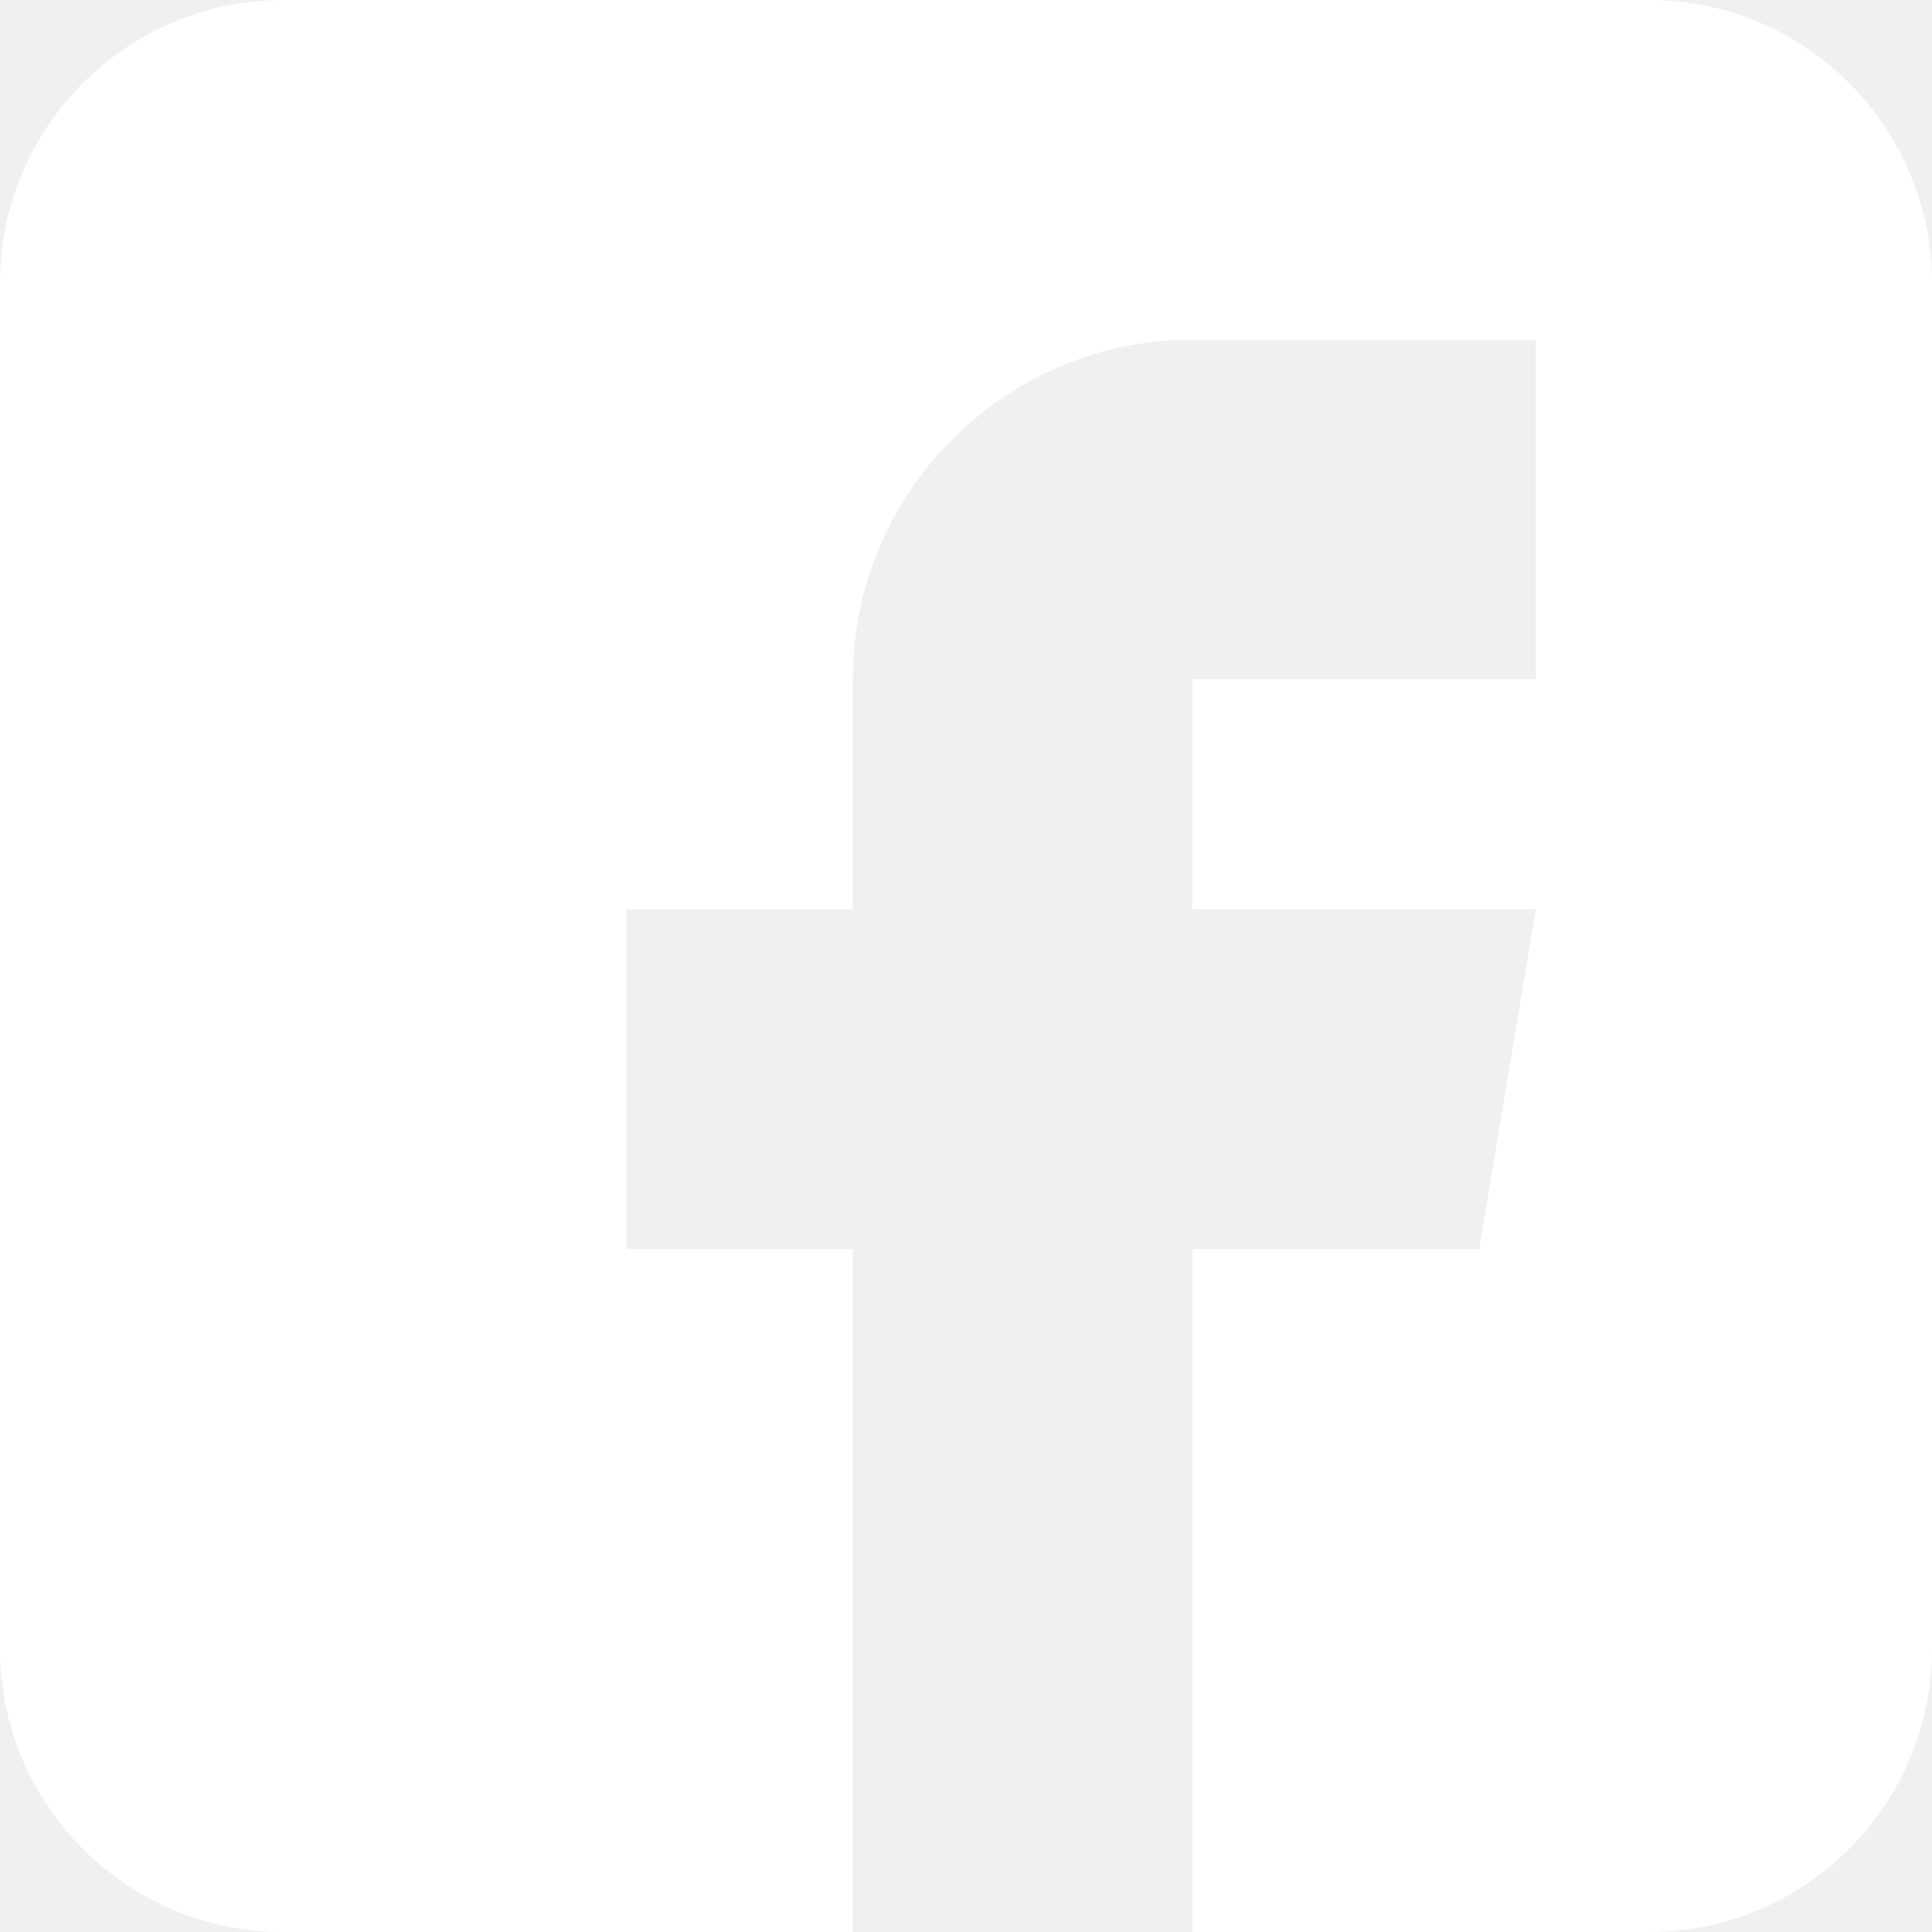
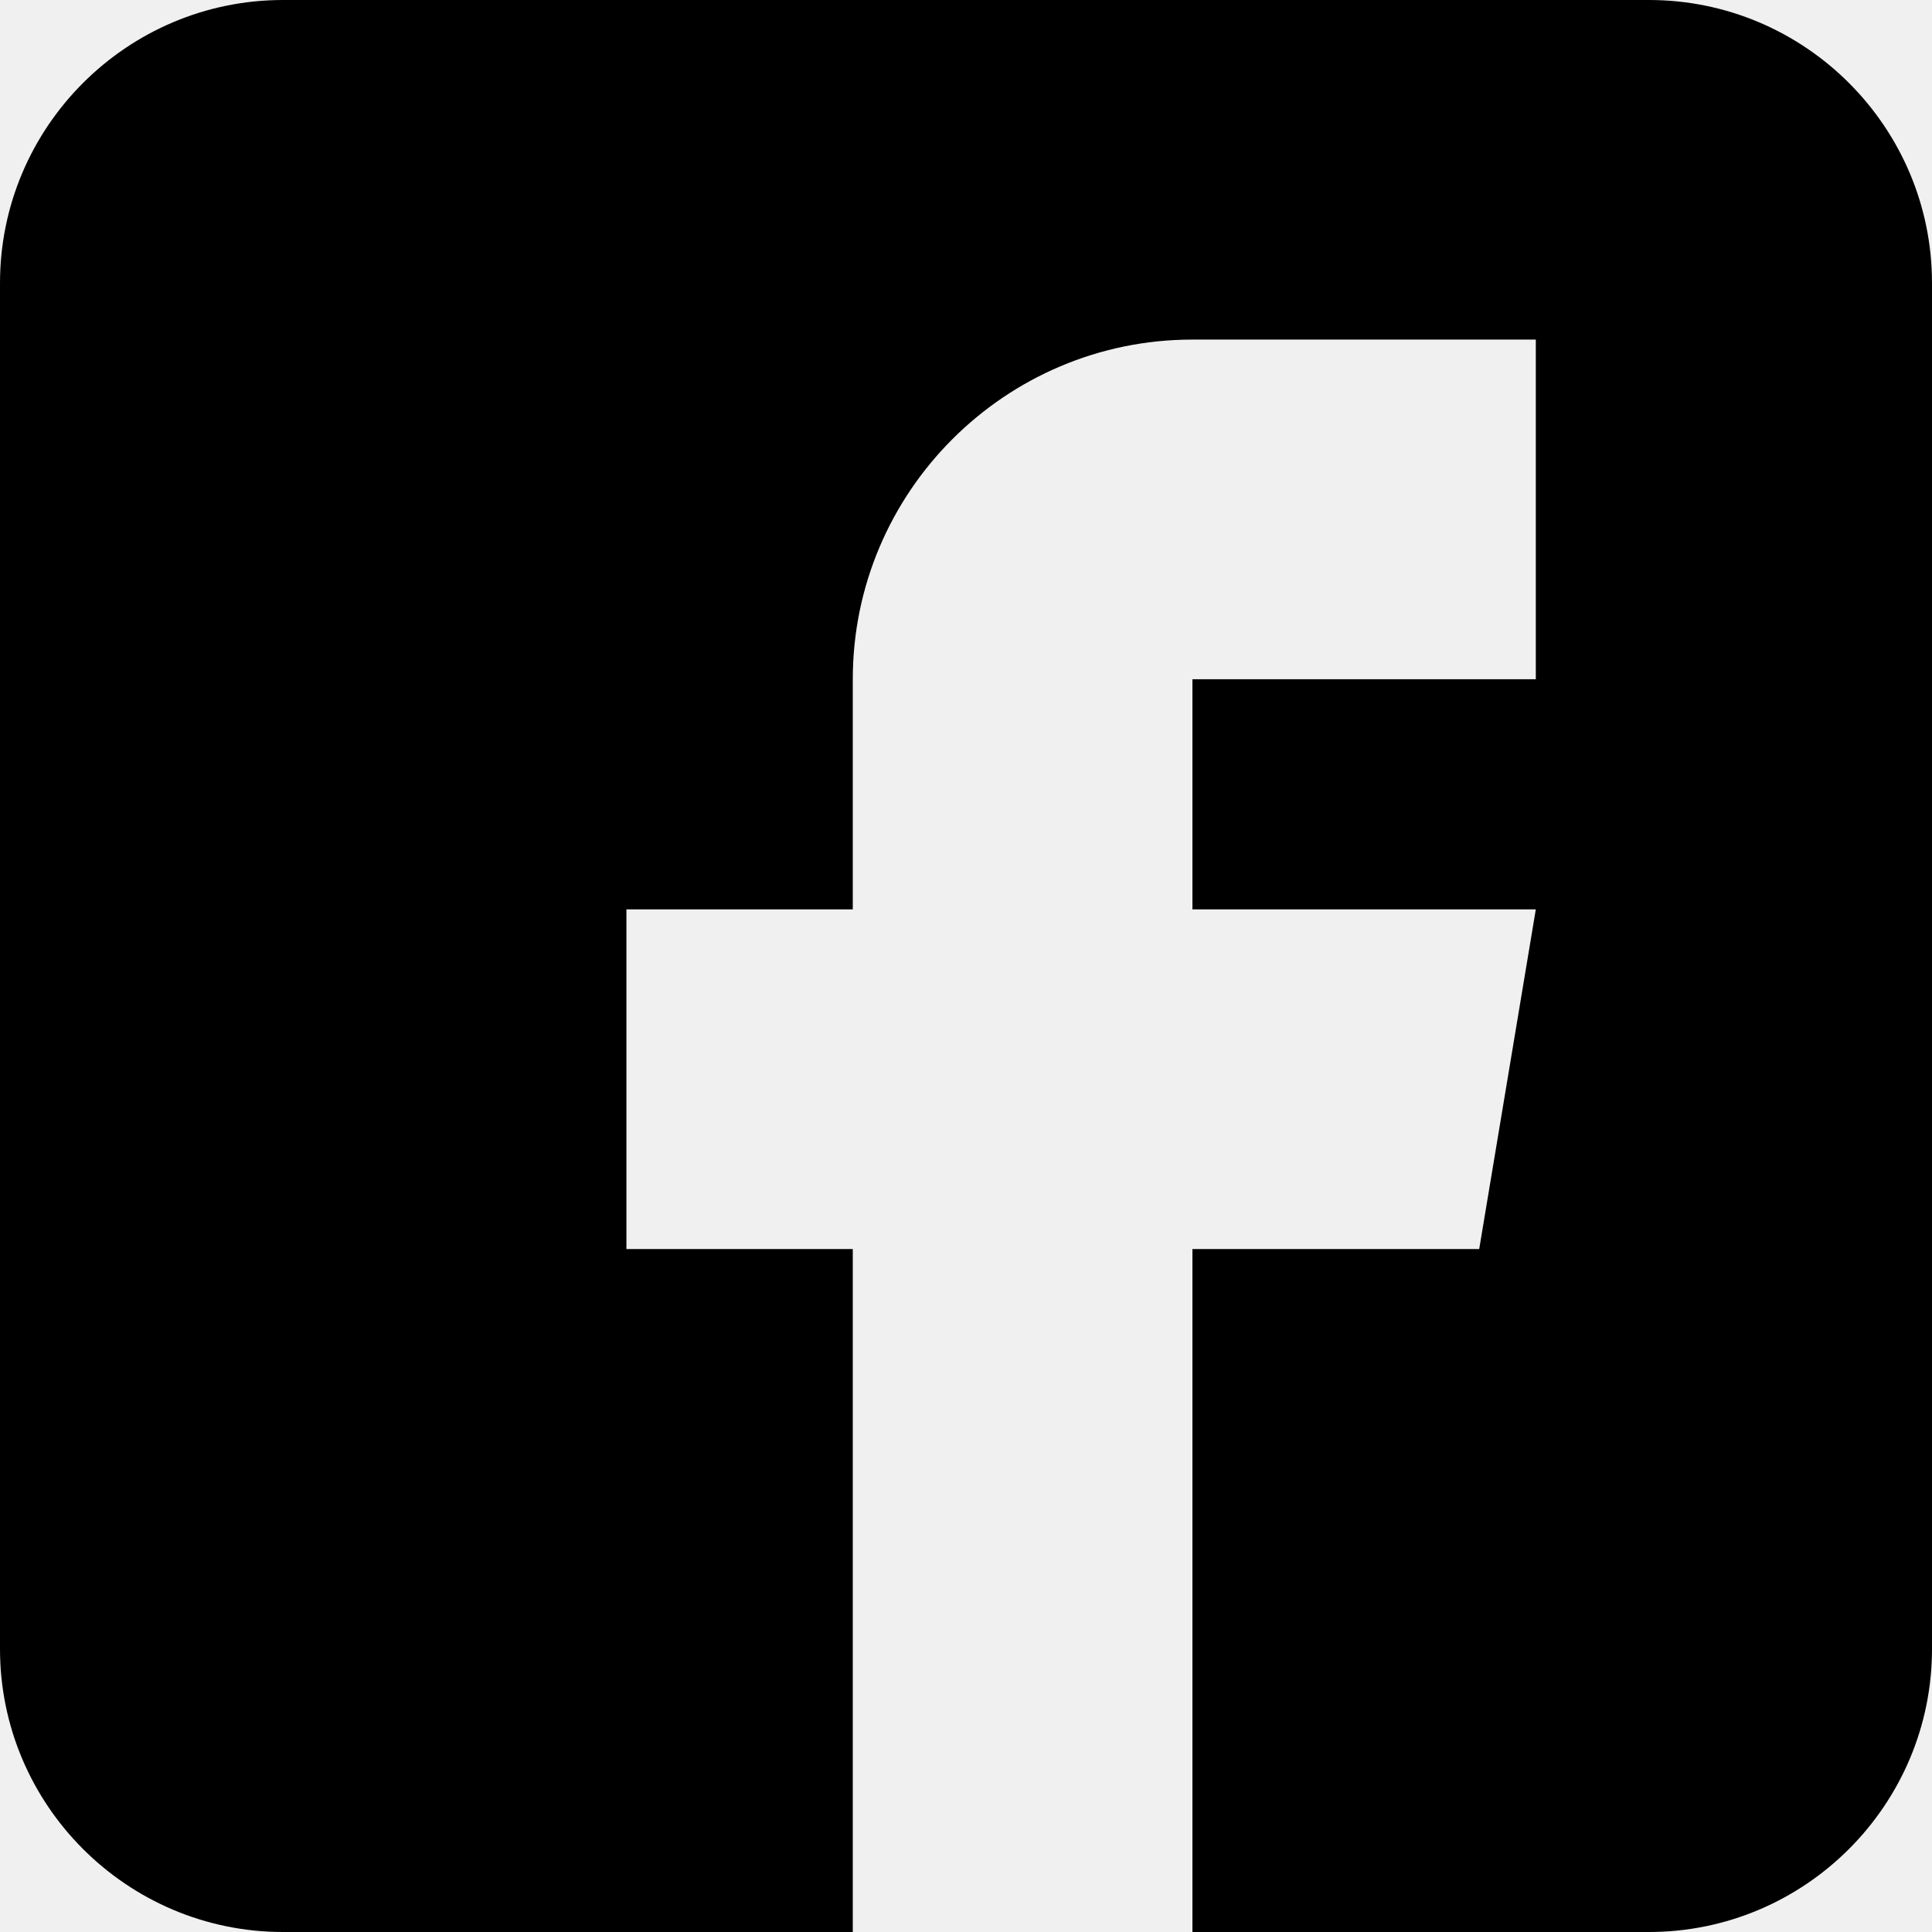
- <svg xmlns="http://www.w3.org/2000/svg" width="20" height="20" viewBox="0 0 20 20" fill="none">
-   <path d="M17.07 0H2.93C1.314 0 0 1.314 0 2.93V17.07C0 18.686 1.314 20 2.93 20H8.828V12.93H6.484V9.414H8.828V7.031C8.828 5.093 10.405 3.516 12.344 3.516H15.898V7.031H12.344V9.414H15.898L15.312 12.93H12.344V20H17.07C18.686 20 20 18.686 20 17.07V2.93C20 1.314 18.686 0 17.07 0Z" fill="white" />
+ <svg xmlns="http://www.w3.org/2000/svg" width="30" height="30" viewBox="0 0 30 30" fill="none">
+   <path d="M25.605 0L4.395 0C1.972 0 0 1.972 0 4.395L0 25.605C0 28.028 1.972 30 4.395 30L13.242 30L13.242 19.395L9.727 19.395L9.727 14.121H13.242V10.547C13.242 7.639 15.608 5.273 18.516 5.273L23.848 5.273V10.547H18.516L18.516 14.121H23.848L22.969 19.395H18.516V30H25.605C28.028 30 30 28.028 30 25.605L30 4.395C30 1.972 28.028 0 25.605 0Z" fill="black" />
</svg>
